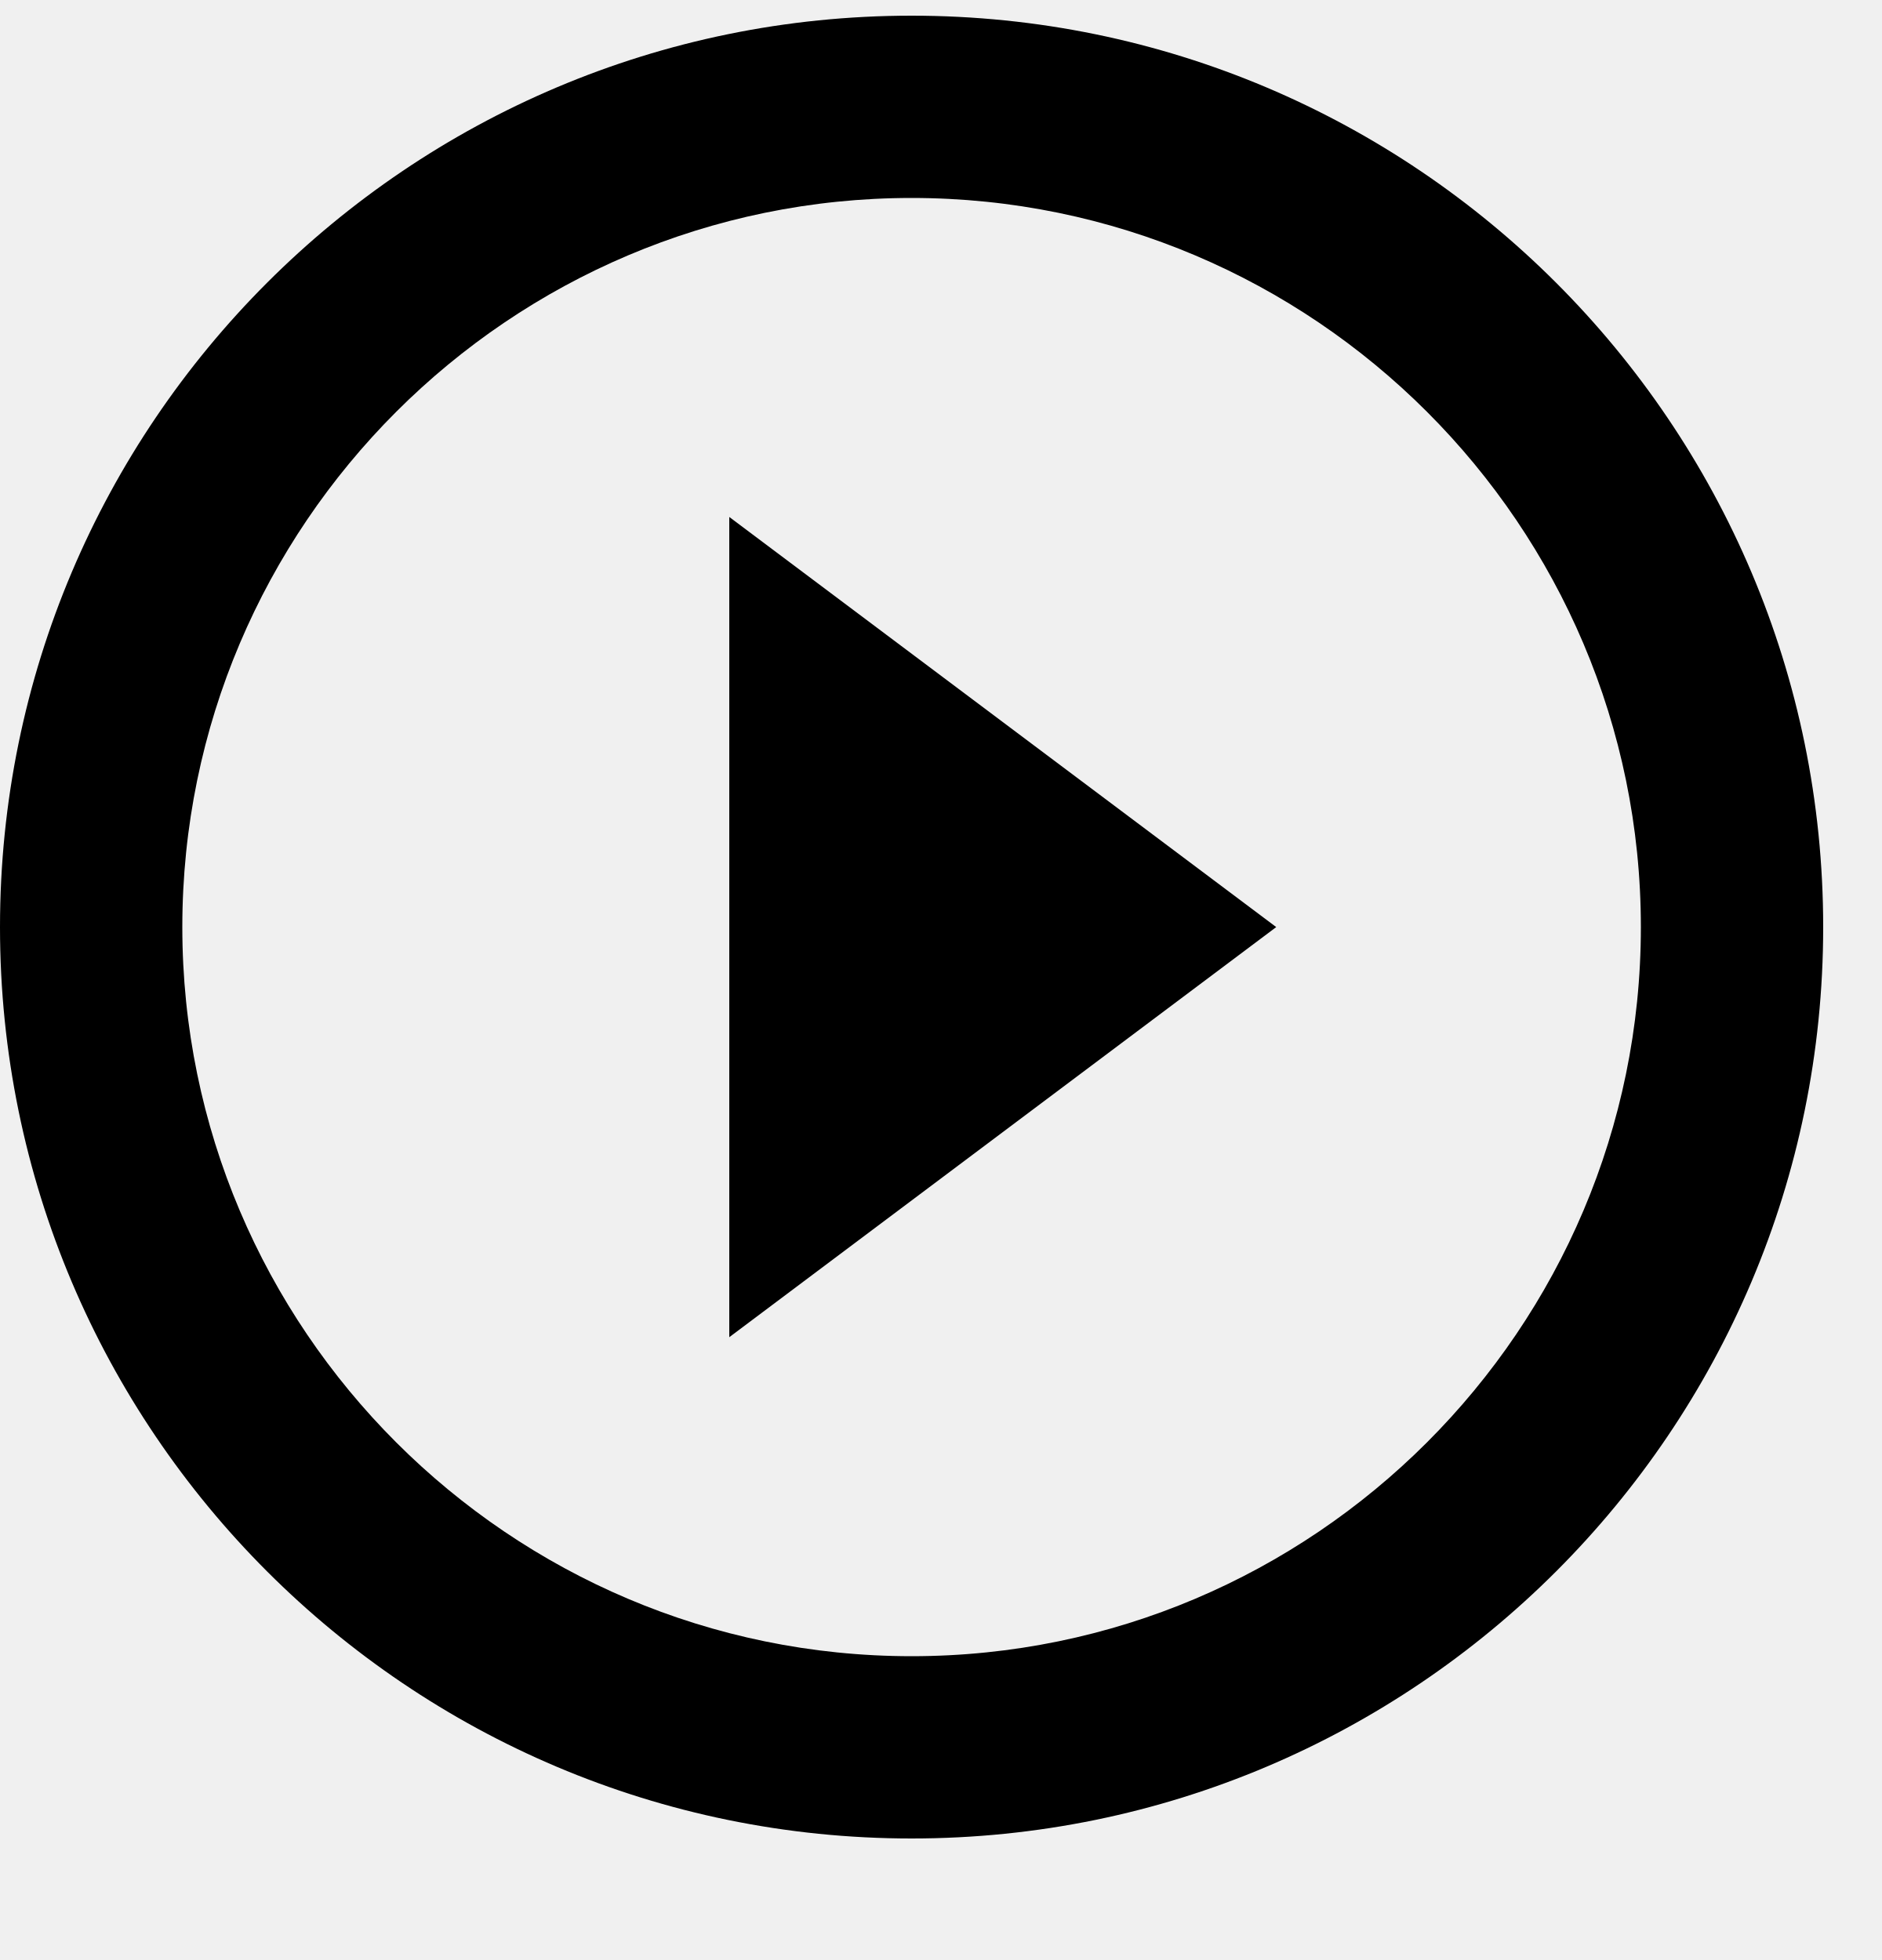
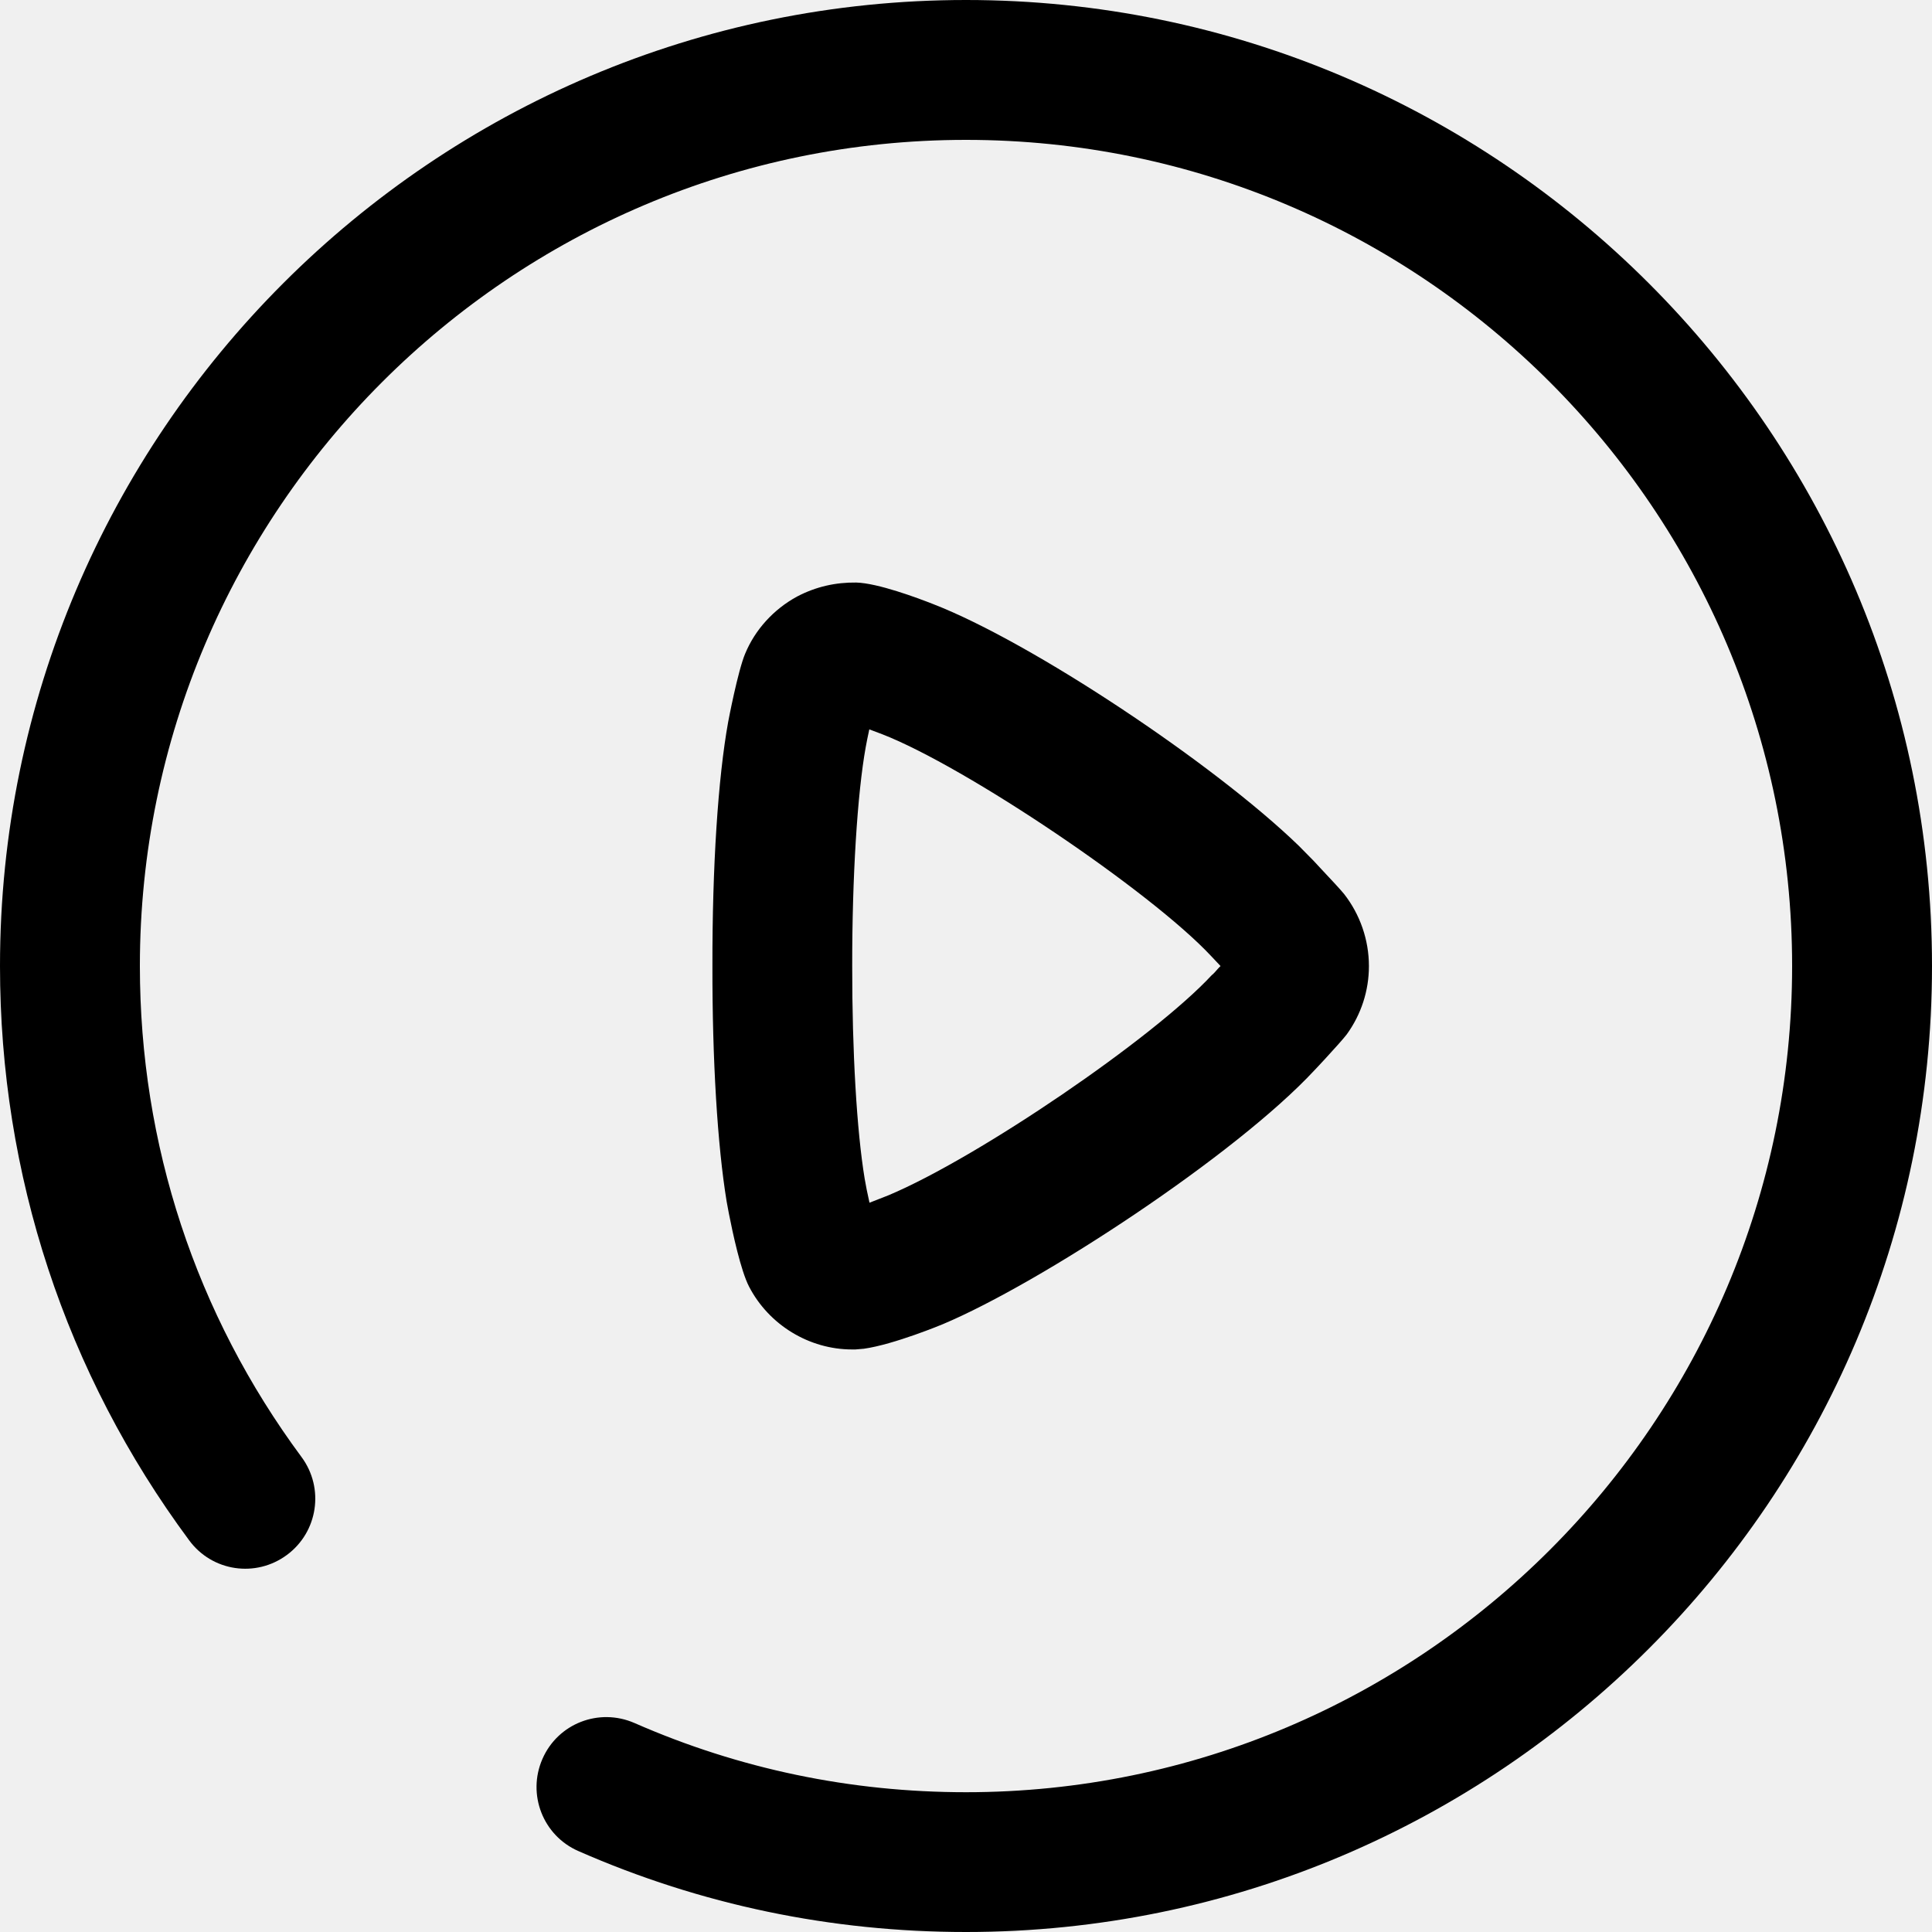
- <svg xmlns="http://www.w3.org/2000/svg" width="24" height="25" viewBox="0 0 24 25" fill="none">
-   <g clip-path="url(#clip0)">
-     <path d="M9.3 17.056L16.275 11.825L9.3 6.594V17.056ZM11.625 0.2C5.208 0.2 0 5.408 0 11.825C0 18.242 5.208 23.45 11.625 23.45C18.042 23.45 23.25 18.242 23.25 11.825C23.25 5.408 18.042 0.2 11.625 0.2ZM11.625 21.125C6.498 21.125 2.325 16.952 2.325 11.825C2.325 6.699 6.498 2.525 11.625 2.525C16.752 2.525 20.925 6.699 20.925 11.825C20.925 16.952 16.752 21.125 11.625 21.125Z" fill="black" />
-   </g>
-   <defs>
-     <clipPath id="clip0">
-       <rect width="24" height="24" fill="white" transform="translate(0 0.200195)" />
-     </clipPath>
-   </defs>
+ <svg xmlns="http://www.w3.org/2000/svg" width="24" height="24" viewBox="0 0 40 40" fill="none">
+   <path d="M20 0C31.028 0 40 8.97 40 20C40 31.028 31.028 40 20 40C17.21 40 14.51 39.438 11.974 38.324C11.242 38.004 10.91 37.15 11.23 36.418C11.55 35.682 12.402 35.352 13.138 35.674C15.304 36.624 17.612 37.106 20 37.106C29.43 37.106 37.104 29.43 37.104 20C37.104 10.568 29.43 2.896 20 2.896C10.568 2.896 2.896 10.568 2.896 20C2.896 23.694 4.052 27.208 6.244 30.168C6.718 30.81 6.584 31.716 5.942 32.192C5.298 32.67 4.392 32.538 3.916 31.89C1.354 28.432 0 24.32 0 20C0 8.97 8.972 0 20 0ZM17.728 12.061C18.174 12.073 18.99 12.377 19.32 12.507C21.358 13.297 25.131 15.808 26.889 17.51L27.194 17.819L27.352 17.989C27.54 18.187 27.772 18.439 27.826 18.507C28.16 18.933 28.342 19.463 28.342 20.001C28.342 20.511 28.182 21.003 27.882 21.417C27.826 21.492 27.624 21.718 27.443 21.914L27.314 22.053L27.216 22.157C25.588 23.909 21.558 26.557 19.522 27.415C19.511 27.42 18.508 27.837 17.886 27.924L17.712 27.939H17.64C16.756 27.939 15.92 27.433 15.508 26.637C15.336 26.304 15.17 25.528 15.091 25.126L15.05 24.906L15.044 24.873C14.854 23.717 14.746 21.939 14.75 19.999C14.746 17.947 14.866 16.105 15.076 14.947C15.078 14.931 15.278 13.885 15.428 13.533C15.632 13.039 16.016 12.615 16.502 12.351C16.894 12.145 17.304 12.055 17.728 12.061ZM17.998 15.101C17.968 15.239 17.94 15.375 17.924 15.467C17.75 16.429 17.642 18.167 17.644 19.999C17.642 21.765 17.738 23.413 17.902 24.403C17.922 24.527 17.96 24.717 18.002 24.901C18.146 24.843 18.302 24.785 18.4 24.745C20.252 23.965 23.88 21.495 25.094 20.183C25.104 20.185 25.208 20.067 25.21 20.063C25.228 20.043 25.248 20.021 25.27 20.001L25.256 19.986L25.242 19.971L25.074 19.793C23.82 18.451 19.998 15.875 18.264 15.201C18.202 15.177 18.106 15.141 17.998 15.101Z" fill="black" />
</svg>
